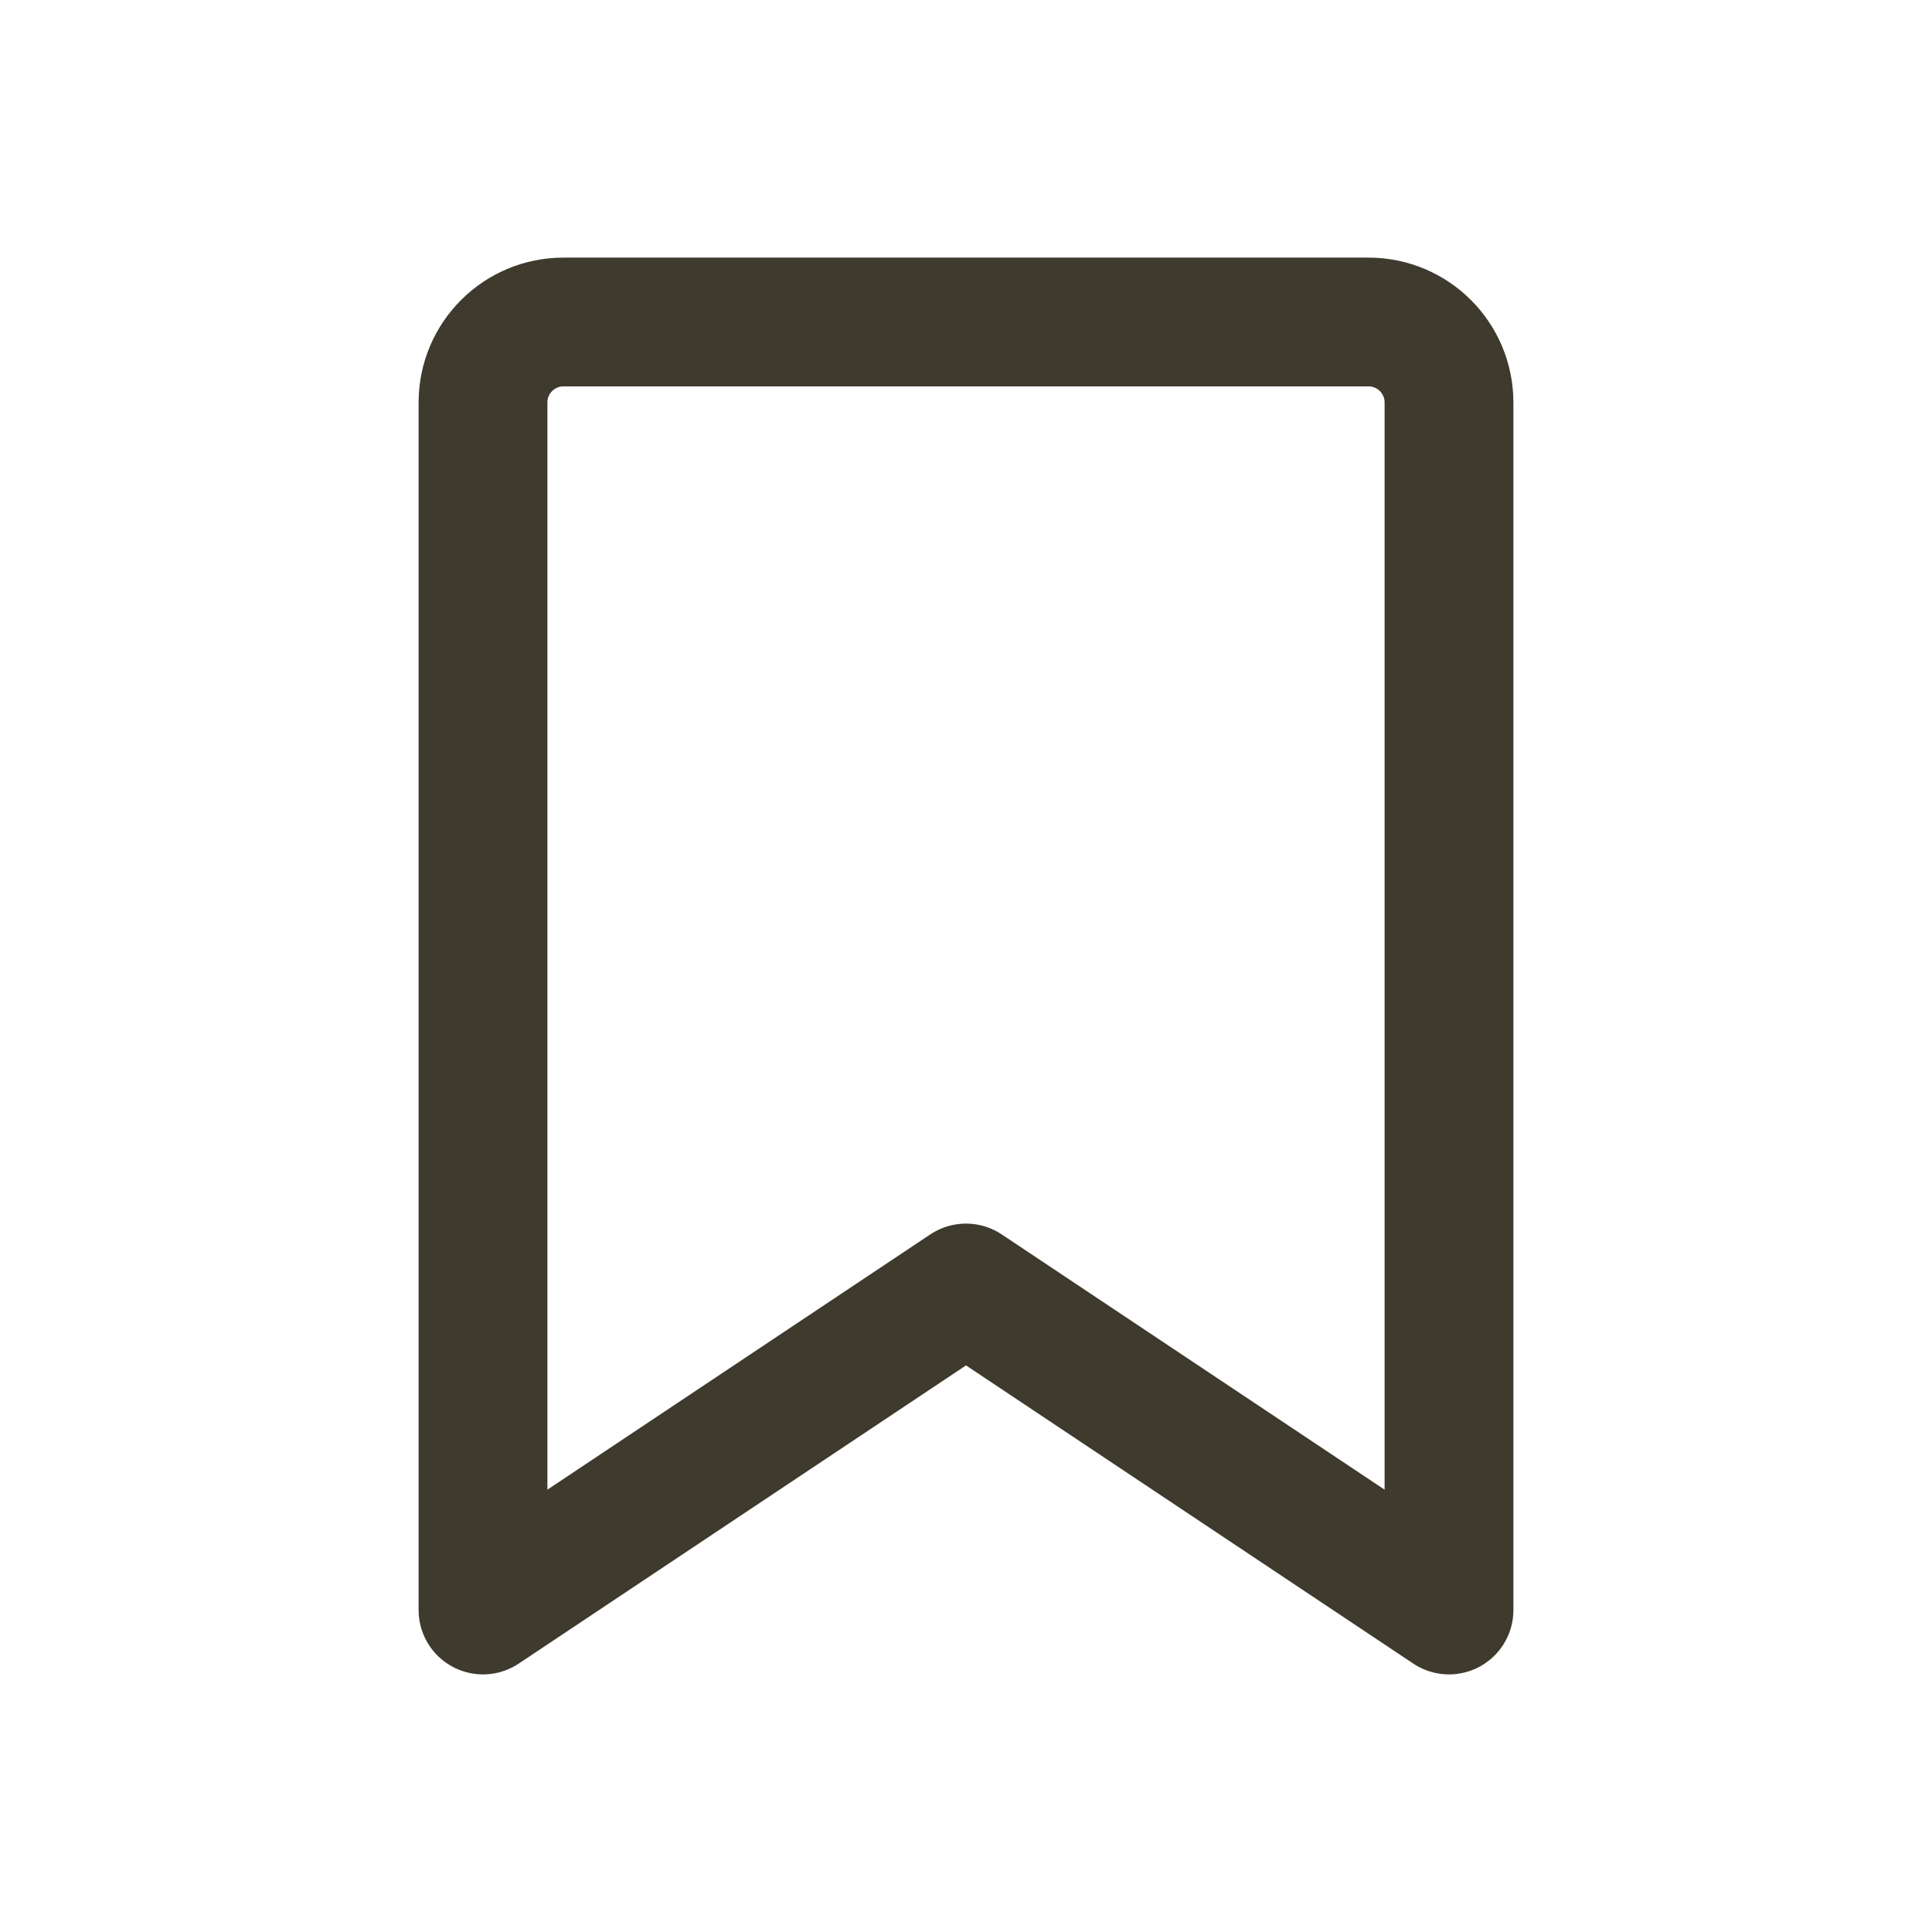
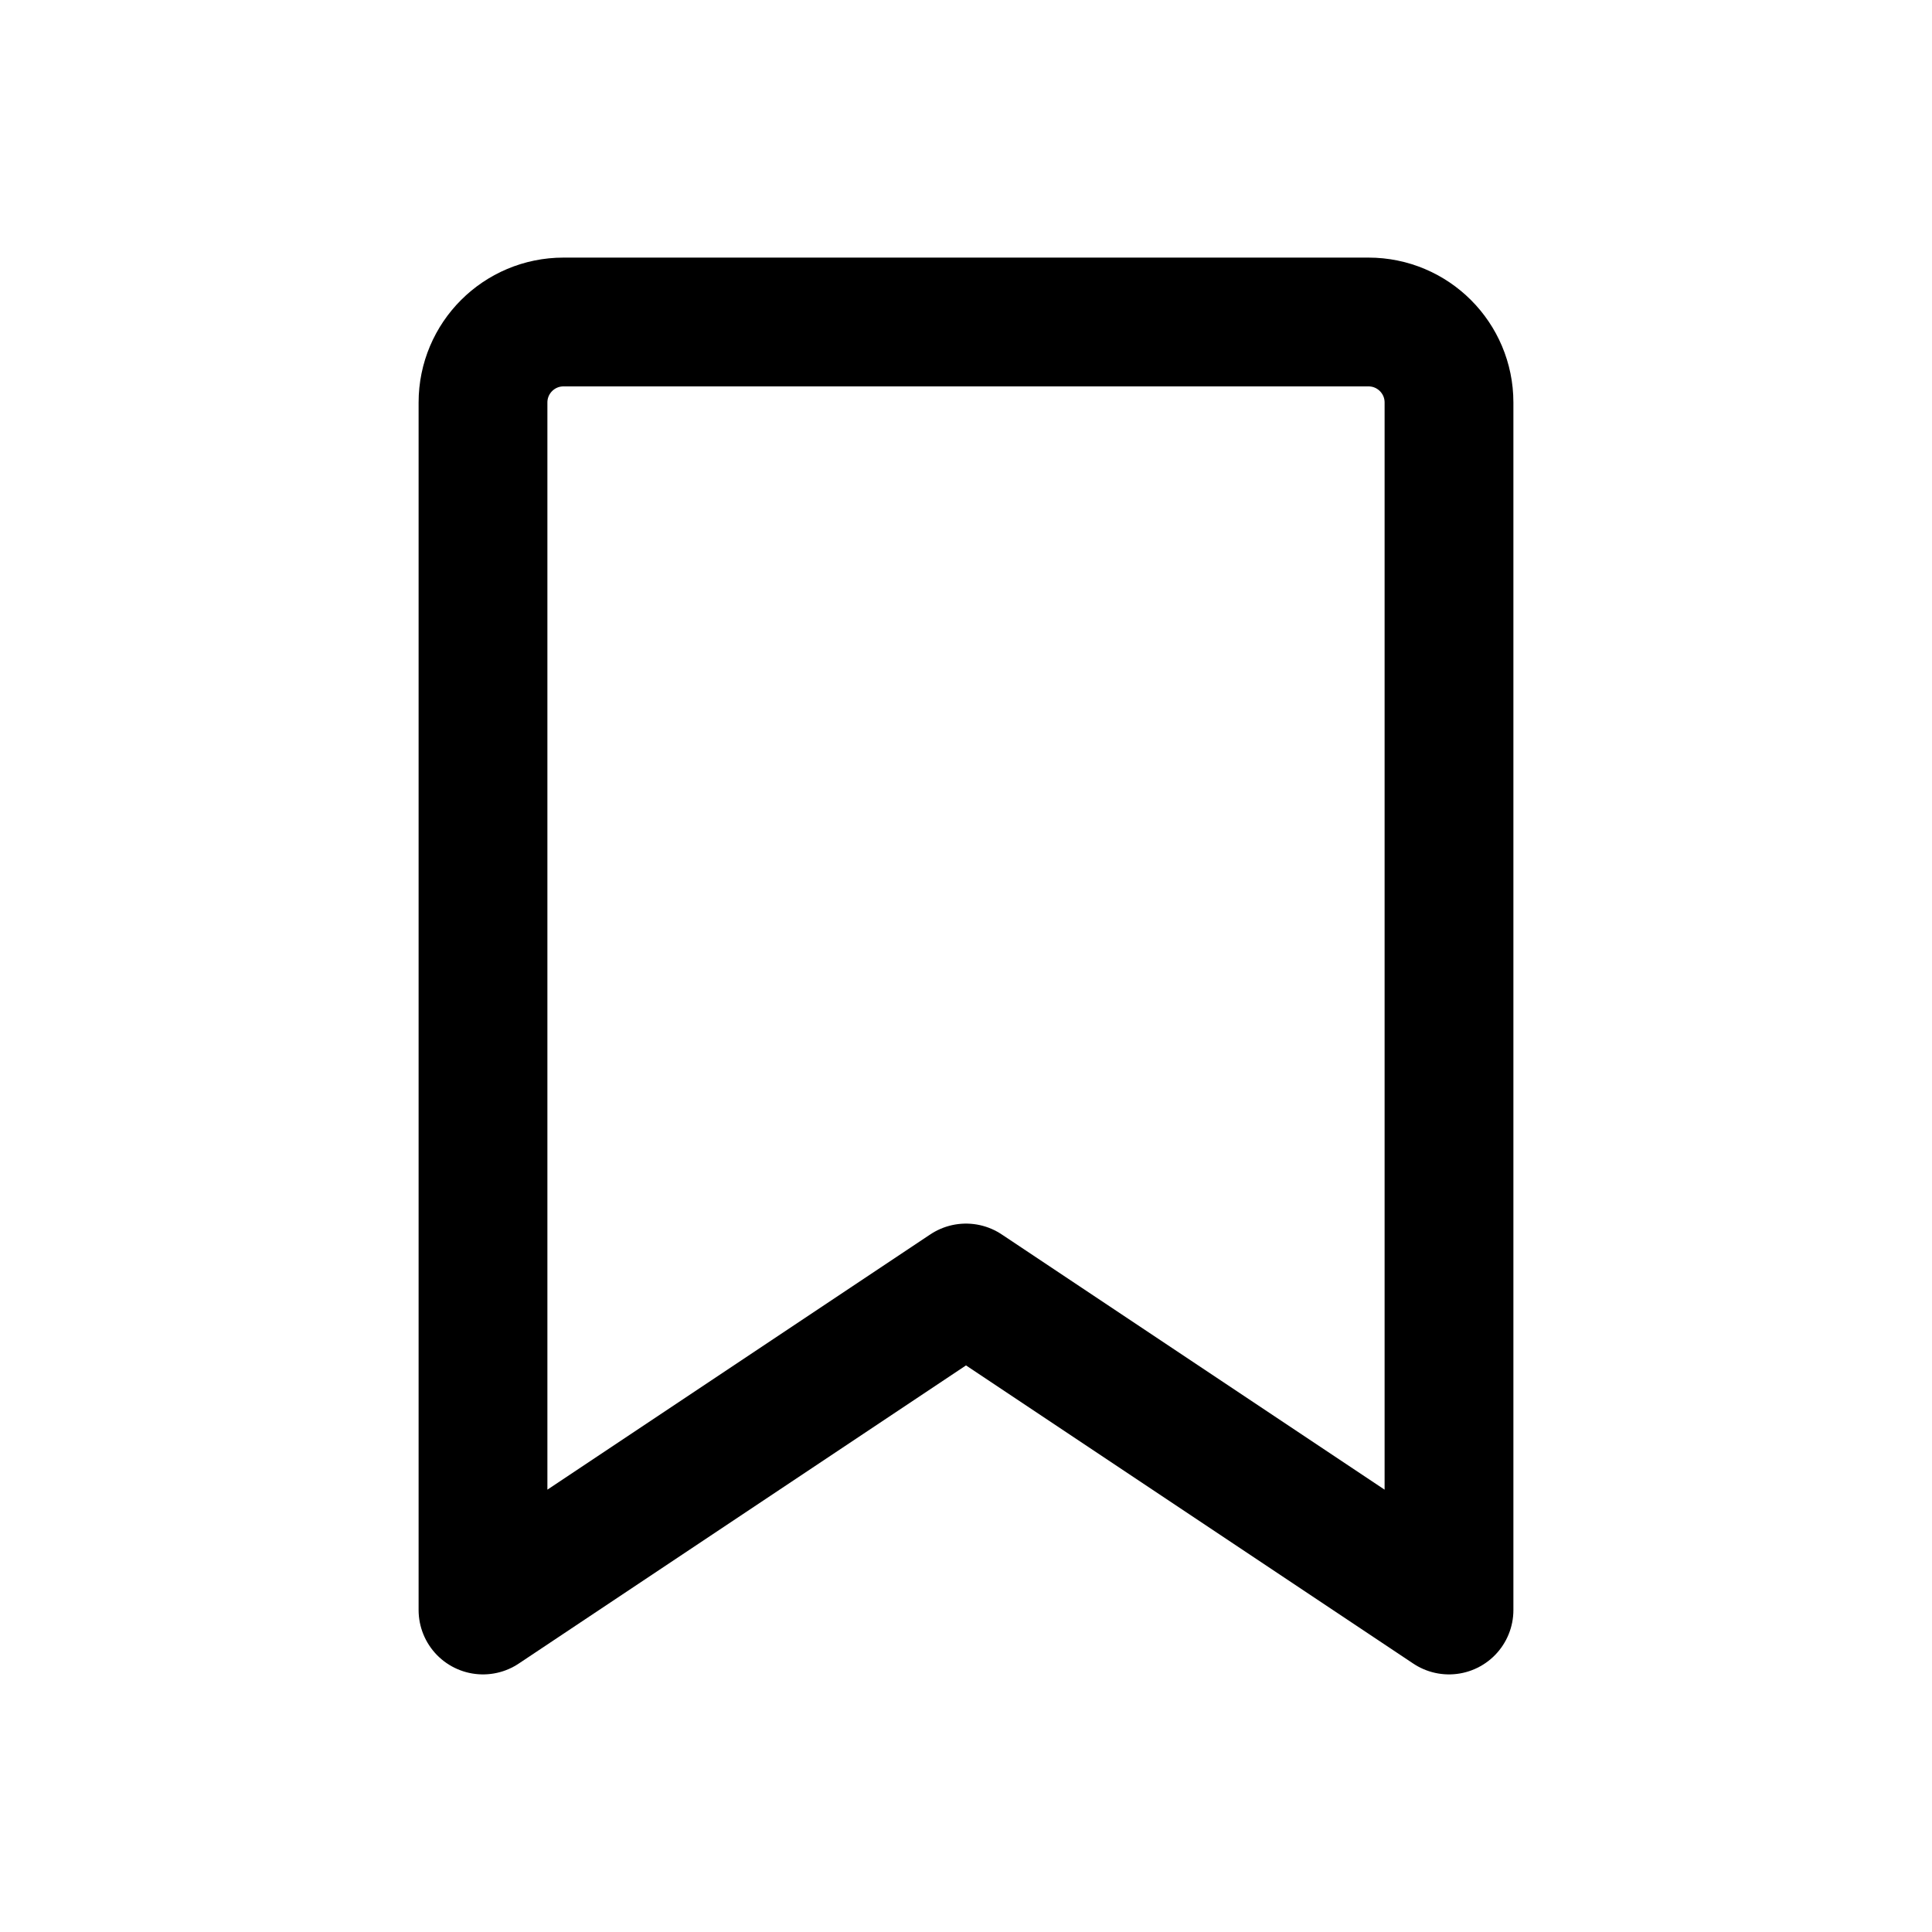
- <svg xmlns="http://www.w3.org/2000/svg" width="24" height="24" viewBox="0 0 24 24" fill="none" stroke="#3F3A2E" stroke-width="1.6" stroke-linecap="round" stroke-linejoin="round">
+ <svg xmlns="http://www.w3.org/2000/svg" width="24" height="24" viewBox="0 0 24 24" fill="none" stroke="currentColor" stroke-width="1.6" stroke-linecap="round" stroke-linejoin="round">
  <path d="M7 4h10a1 1 0 0 1 1 1v15l-6-4-6 4V5a1 1 0 0 1 1-1z" />
</svg>
